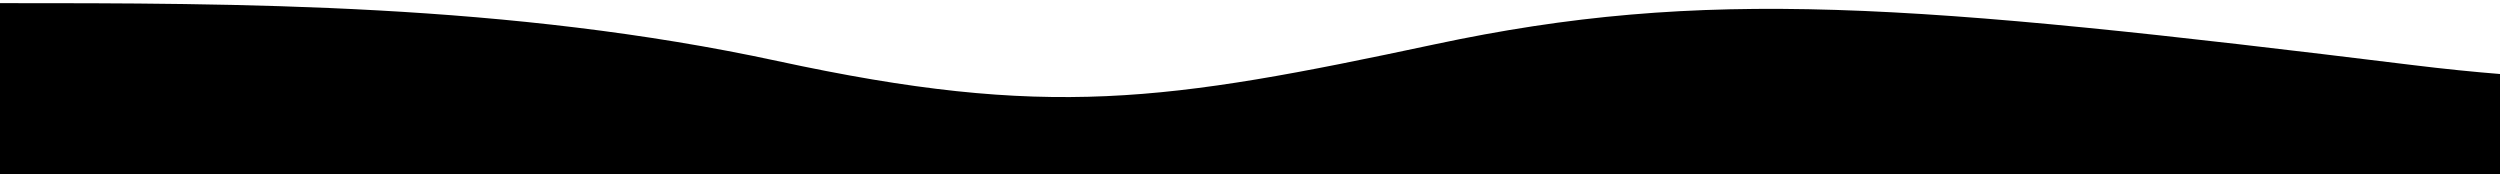
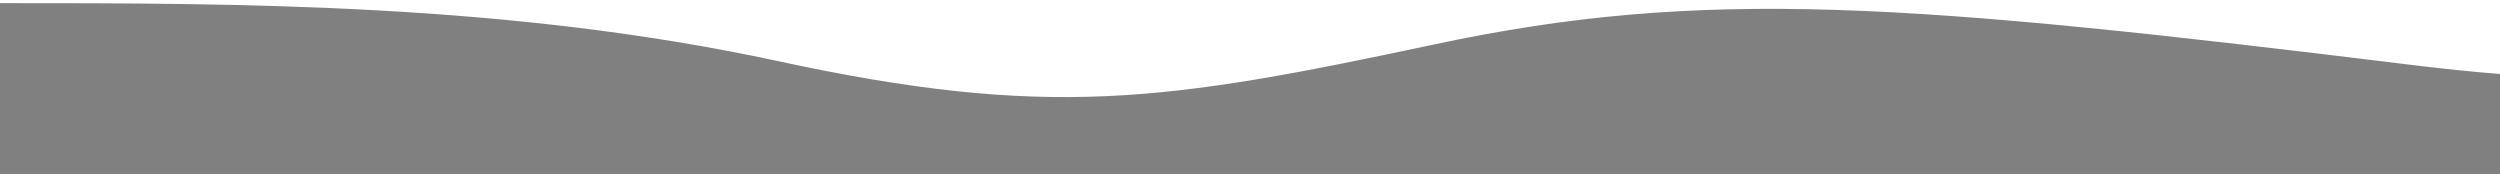
<svg xmlns="http://www.w3.org/2000/svg" class="wave-1hkxOo" version="1.1" viewBox="0 0 1440 100" preserveAspectRatio="none">
-   <path class="wavePath-haxJK1 animationPaused-2hZ4IO" d="M826.337,25.54 C670.97,58.656 603.696,68.787 447.802,35.144 C293.343,1.811 137.334,1.811 0,1.811 L0,150 L1920,150 L1920,1.811 C1739.535,-16.685 1679.864,73.161 1389.783,37.486 C1099.701,1.811 981.705,-7.577 826.337,25.54 Z" fill="currentColor" />
+   <path class="wavePath-haxJK1 animationPaused-2hZ4IO" d="M826.337,25.54 C670.97,58.656 603.696,68.787 447.802,35.144 C293.343,1.811 137.334,1.811 0,1.811 L0,150 L1920,150 L1920,1.811 C1739.535,-16.685 1679.864,73.161 1389.783,37.486 C1099.701,1.811 981.705,-7.577 826.337,25.54 Z" fill="gray" />
</svg>
